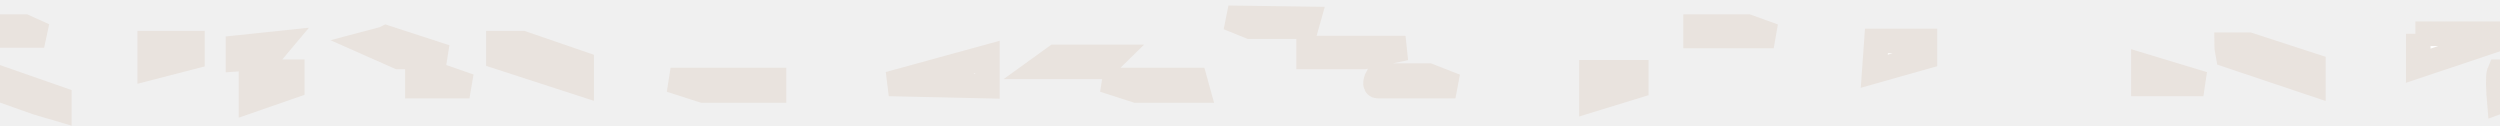
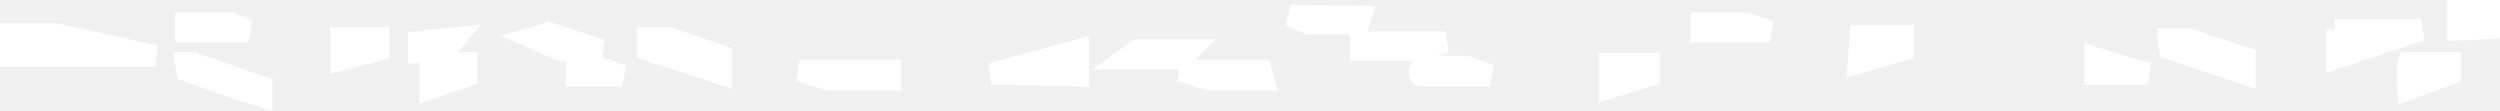
- <svg xmlns="http://www.w3.org/2000/svg" width="1728" height="87" viewBox="0 0 1728 87" fill="none">
-   <path d="M-156 43.903V26.773H-120.5L-42.5 43.903H-55.5H-139H-156Z" fill="white" />
-   <path d="M-18.5 24.489V20.301V18.398H17L30.5 24.489H-18.5Z" fill="white" />
-   <path d="M41 68.267L-12.5 49.614H-18.5L-17.5 55.705L25.5 70.932L41 75.5V68.267Z" fill="white" />
-   <path d="M103.5 46.949V29.818H133V39.335L103.5 46.949Z" fill="white" />
-   <path d="M173.5 69.409V49.614H202V59.511L173.5 69.409Z" fill="white" />
-   <path d="M164.5 40.858V32.864L193.5 29.818L185.5 39.335L164.5 40.858Z" fill="white" />
-   <path d="M308 39.335L267 26.011L265.5 26.773L254 29.818L275.5 39.335H308Z" fill="white" />
-   <path d="M288.5 59.511V46.949L324.5 59.511H288.5Z" fill="white" />
-   <path d="M344.5 39.335V29.818H361L402 43.903V57.989L344.5 39.335Z" fill="white" />
-   <path d="M486 62.557L463.5 55.324H535V62.557H486Z" fill="white" />
-   <path d="M682.5 39.335L614.5 57.989L682.5 59.511V39.335Z" fill="white" />
-   <path d="M785.5 62.557L763 55.324H826L828 62.557H785.5Z" fill="white" />
-   <path d="M720 46.188L729.5 39.335H770L763 46.188H720Z" fill="white" />
-   <path d="M864 18.398L849 12.307L904.5 13.068L903 18.398H864Z" fill="white" />
-   <path d="M952.5 59.511C949.3 59.511 951.167 54.689 952.5 52.278H987.5L1006 59.511H952.5Z" fill="white" />
-   <path d="M904.5 39.335V33.244H971.5L943 39.335H904.5Z" fill="white" />
-   <path d="M1100 69.028V49.994H1131V59.511L1100 69.028Z" fill="white" />
-   <path d="M1172 24.869V18.398H1208L1226 24.869H1172Z" fill="white" />
-   <path d="M1295.5 49.233L1297 28.296H1330.5V39.335L1295.5 49.233Z" fill="white" />
-   <path d="M1481.5 57.989V45.426L1523 57.989H1481.5Z" fill="white" />
-   <path d="M1540 38.193C1539.67 36.417 1539 32.483 1539 30.96H1554.5L1599 45.426V57.989L1569.5 48.091L1540 38.193Z" fill="white" />
-   <path d="M1671.5 45.426V23.347H1737.5L1671.5 45.426Z" fill="white" />
-   <path d="M1766.5 23.347V8.5H1791V22.204L1766.5 23.347Z" fill="white" />
-   <path d="M1727.5 70.171C1727 64.46 1726.3 52.355 1727.5 49.614H1760.5V57.989L1727.5 70.171Z" fill="white" />
-   <path d="M-156 26.773V43.903H-139H-55.5H-42.5L-120.5 26.773H-156ZM-18.5 20.301V24.489H30.5L17 18.398H-18.5V20.301ZM-12.5 49.614L41 68.267V75.5L25.5 70.932L-17.5 55.705L-18.5 49.614H-12.5ZM103.5 29.818V46.949L133 39.335V29.818H103.5ZM173.5 49.614V69.409L202 59.511V49.614H173.5ZM164.5 32.864V40.858L185.5 39.335L193.5 29.818L164.5 32.864ZM267 26.011L308 39.335H275.5L254 29.818L265.5 26.773L267 26.011ZM288.5 46.949V59.511H324.5L288.5 46.949ZM344.5 29.818V39.335L402 57.989V43.903L361 29.818H344.5ZM463.5 55.324L486 62.557H535V55.324H463.5ZM614.5 57.989L682.5 39.335V59.511L614.5 57.989ZM763 55.324L785.5 62.557H828L826 55.324H763ZM729.5 39.335L720 46.188H763L770 39.335H729.5ZM849 12.307L864 18.398H903L904.5 13.068L849 12.307ZM952.5 52.278C951.167 54.689 949.3 59.511 952.5 59.511C955.7 59.511 989.5 59.511 1006 59.511L987.5 52.278H952.5ZM904.5 33.244V39.335H943L971.5 33.244H904.5ZM1100 49.994V69.028L1131 59.511V49.994H1100ZM1172 18.398V24.869H1226L1208 18.398H1172ZM1297 28.296L1295.5 49.233L1330.5 39.335V28.296H1297ZM1481.5 45.426V57.989H1523L1481.5 45.426ZM1539 30.96C1539 32.483 1539.67 36.417 1540 38.193L1569.5 48.091L1599 57.989V45.426L1554.5 30.96H1539ZM1671.5 23.347V45.426L1737.5 23.347H1669.5H1671.5ZM1766.5 8.5C1766.5 9.718 1766.5 18.905 1766.5 23.347L1791 22.204V8.5H1766.5ZM1727.5 49.614C1726.3 52.355 1727 64.46 1727.5 70.171L1760.5 57.989V49.614H1727.5Z" stroke="#E9E3DE" stroke-width="17" />
+ <svg xmlns="http://www.w3.org/2000/svg" width="1964" height="87" viewBox="0 0 1964 87" fill="none">
+   <path d="M8.5 43.903V26.773H44L122 43.903H109H25.5H8.5Z" fill="white" />
+   <path d="M146 24.489V20.301V18.398H181.5L195 24.489H146Z" fill="white" />
+   <path d="M205.5 68.267L152 49.614H146L147 55.705L190 70.932L205.5 75.5V68.267Z" fill="white" />
+   <path d="M268 46.949V29.818H297.5V39.335L268 46.949Z" fill="white" />
+   <path d="M338 69.409V49.614H366.5V59.511L338 69.409Z" fill="white" />
+   <path d="M329 40.858V32.864L358 29.818L350 39.335L329 40.858Z" fill="white" />
+   <path d="M472.5 39.335L431.5 26.011L430 26.773L418.5 29.818L440 39.335H472.5Z" fill="white" />
+   <path d="M453 59.511V46.949L489 59.511H453Z" fill="white" />
+   <path d="M509 39.335V29.818H525.5L566.5 43.903V57.989L509 39.335Z" fill="white" />
+   <path d="M650.5 62.557L628 55.324H699.5V62.557H650.5Z" fill="white" />
+   <path d="M847 39.335L779 57.989L847 59.511V39.335Z" fill="white" />
+   <path d="M950 62.557L927.5 55.324H990.5L992.5 62.557H950Z" fill="white" />
+   <path d="M884.5 46.188L894 39.335H934.5L927.5 46.188H884.5Z" fill="white" />
+   <path d="M1028.5 18.398L1013.5 12.307L1069 13.068L1067.5 18.398H1028.5Z" fill="white" />
+   <path d="M1117 59.511C1113.8 59.511 1115.67 54.689 1117 52.278H1152L1170.5 59.511H1117Z" fill="white" />
+   <path d="M1069 39.335V33.244H1136L1107.5 39.335H1069Z" fill="white" />
+   <path d="M1264.5 69.028V49.994H1295.5V59.511L1264.5 69.028Z" fill="white" />
+   <path d="M1336.5 24.869V18.398H1372.5L1390.5 24.869H1336.5Z" fill="white" />
+   <path d="M1460 49.233L1461.5 28.296H1495V39.335L1460 49.233Z" fill="white" />
+   <path d="M1646 57.989V45.426L1687.5 57.989H1646Z" fill="white" />
+   <path d="M1704.5 38.193C1704.17 36.417 1703.5 32.483 1703.5 30.96H1719L1763.5 45.426V57.989L1734 48.091L1704.5 38.193Z" fill="white" />
+   <path d="M1836 45.426V23.347H1902L1836 45.426Z" fill="white" />
+   <path d="M1931 23.347V8.5H1955.5V22.204L1931 23.347Z" fill="white" />
+   <path d="M1892 70.171C1891.5 64.46 1890.8 52.355 1892 49.614H1925V57.989L1892 70.171Z" fill="white" />
+   <path d="M8.5 26.773V43.903H25.5H109H122L44 26.773H8.5ZM146 20.301V24.489H195L181.5 18.398H146V20.301ZM152 49.614L205.5 68.267V75.5L190 70.932L147 55.705L146 49.614H152ZM268 29.818V46.949L297.5 39.335V29.818H268ZM338 49.614V69.409L366.5 59.511V49.614H338ZM329 32.864V40.858L350 39.335L358 29.818L329 32.864ZM431.5 26.011L472.5 39.335H440L418.5 29.818L430 26.773L431.5 26.011ZM453 46.949V59.511H489L453 46.949ZM509 29.818V39.335L566.5 57.989V43.903L525.5 29.818H509ZM628 55.324L650.5 62.557H699.5V55.324H628ZM779 57.989L847 39.335V59.511L779 57.989ZM927.5 55.324L950 62.557H992.5L990.5 55.324H927.5ZM894 39.335L884.5 46.188H927.5L934.5 39.335H894ZM1013.5 12.307L1028.5 18.398H1067.5L1069 13.068L1013.5 12.307ZM1117 52.278C1115.67 54.689 1113.8 59.511 1117 59.511C1120.2 59.511 1154 59.511 1170.5 59.511L1152 52.278H1117ZM1069 33.244V39.335H1107.5L1136 33.244H1069ZM1264.5 49.994V69.028L1295.5 59.511V49.994H1264.5ZM1336.5 18.398V24.869H1390.5L1372.5 18.398H1336.5ZM1461.5 28.296L1460 49.233L1495 39.335V28.296H1461.5ZM1646 45.426V57.989H1687.5L1646 45.426ZM1703.5 30.96C1703.5 32.483 1704.17 36.417 1704.5 38.193L1734 48.091L1763.5 57.989V45.426L1719 30.96H1703.5ZM1836 23.347V45.426L1902 23.347H1834H1836ZM1931 8.5C1931 9.718 1931 18.905 1931 23.347L1955.5 22.204V8.5H1931ZM1892 49.614C1890.8 52.355 1891.5 64.46 1892 70.171L1925 57.989V49.614H1892Z" stroke="white" stroke-width="17" />
</svg>
